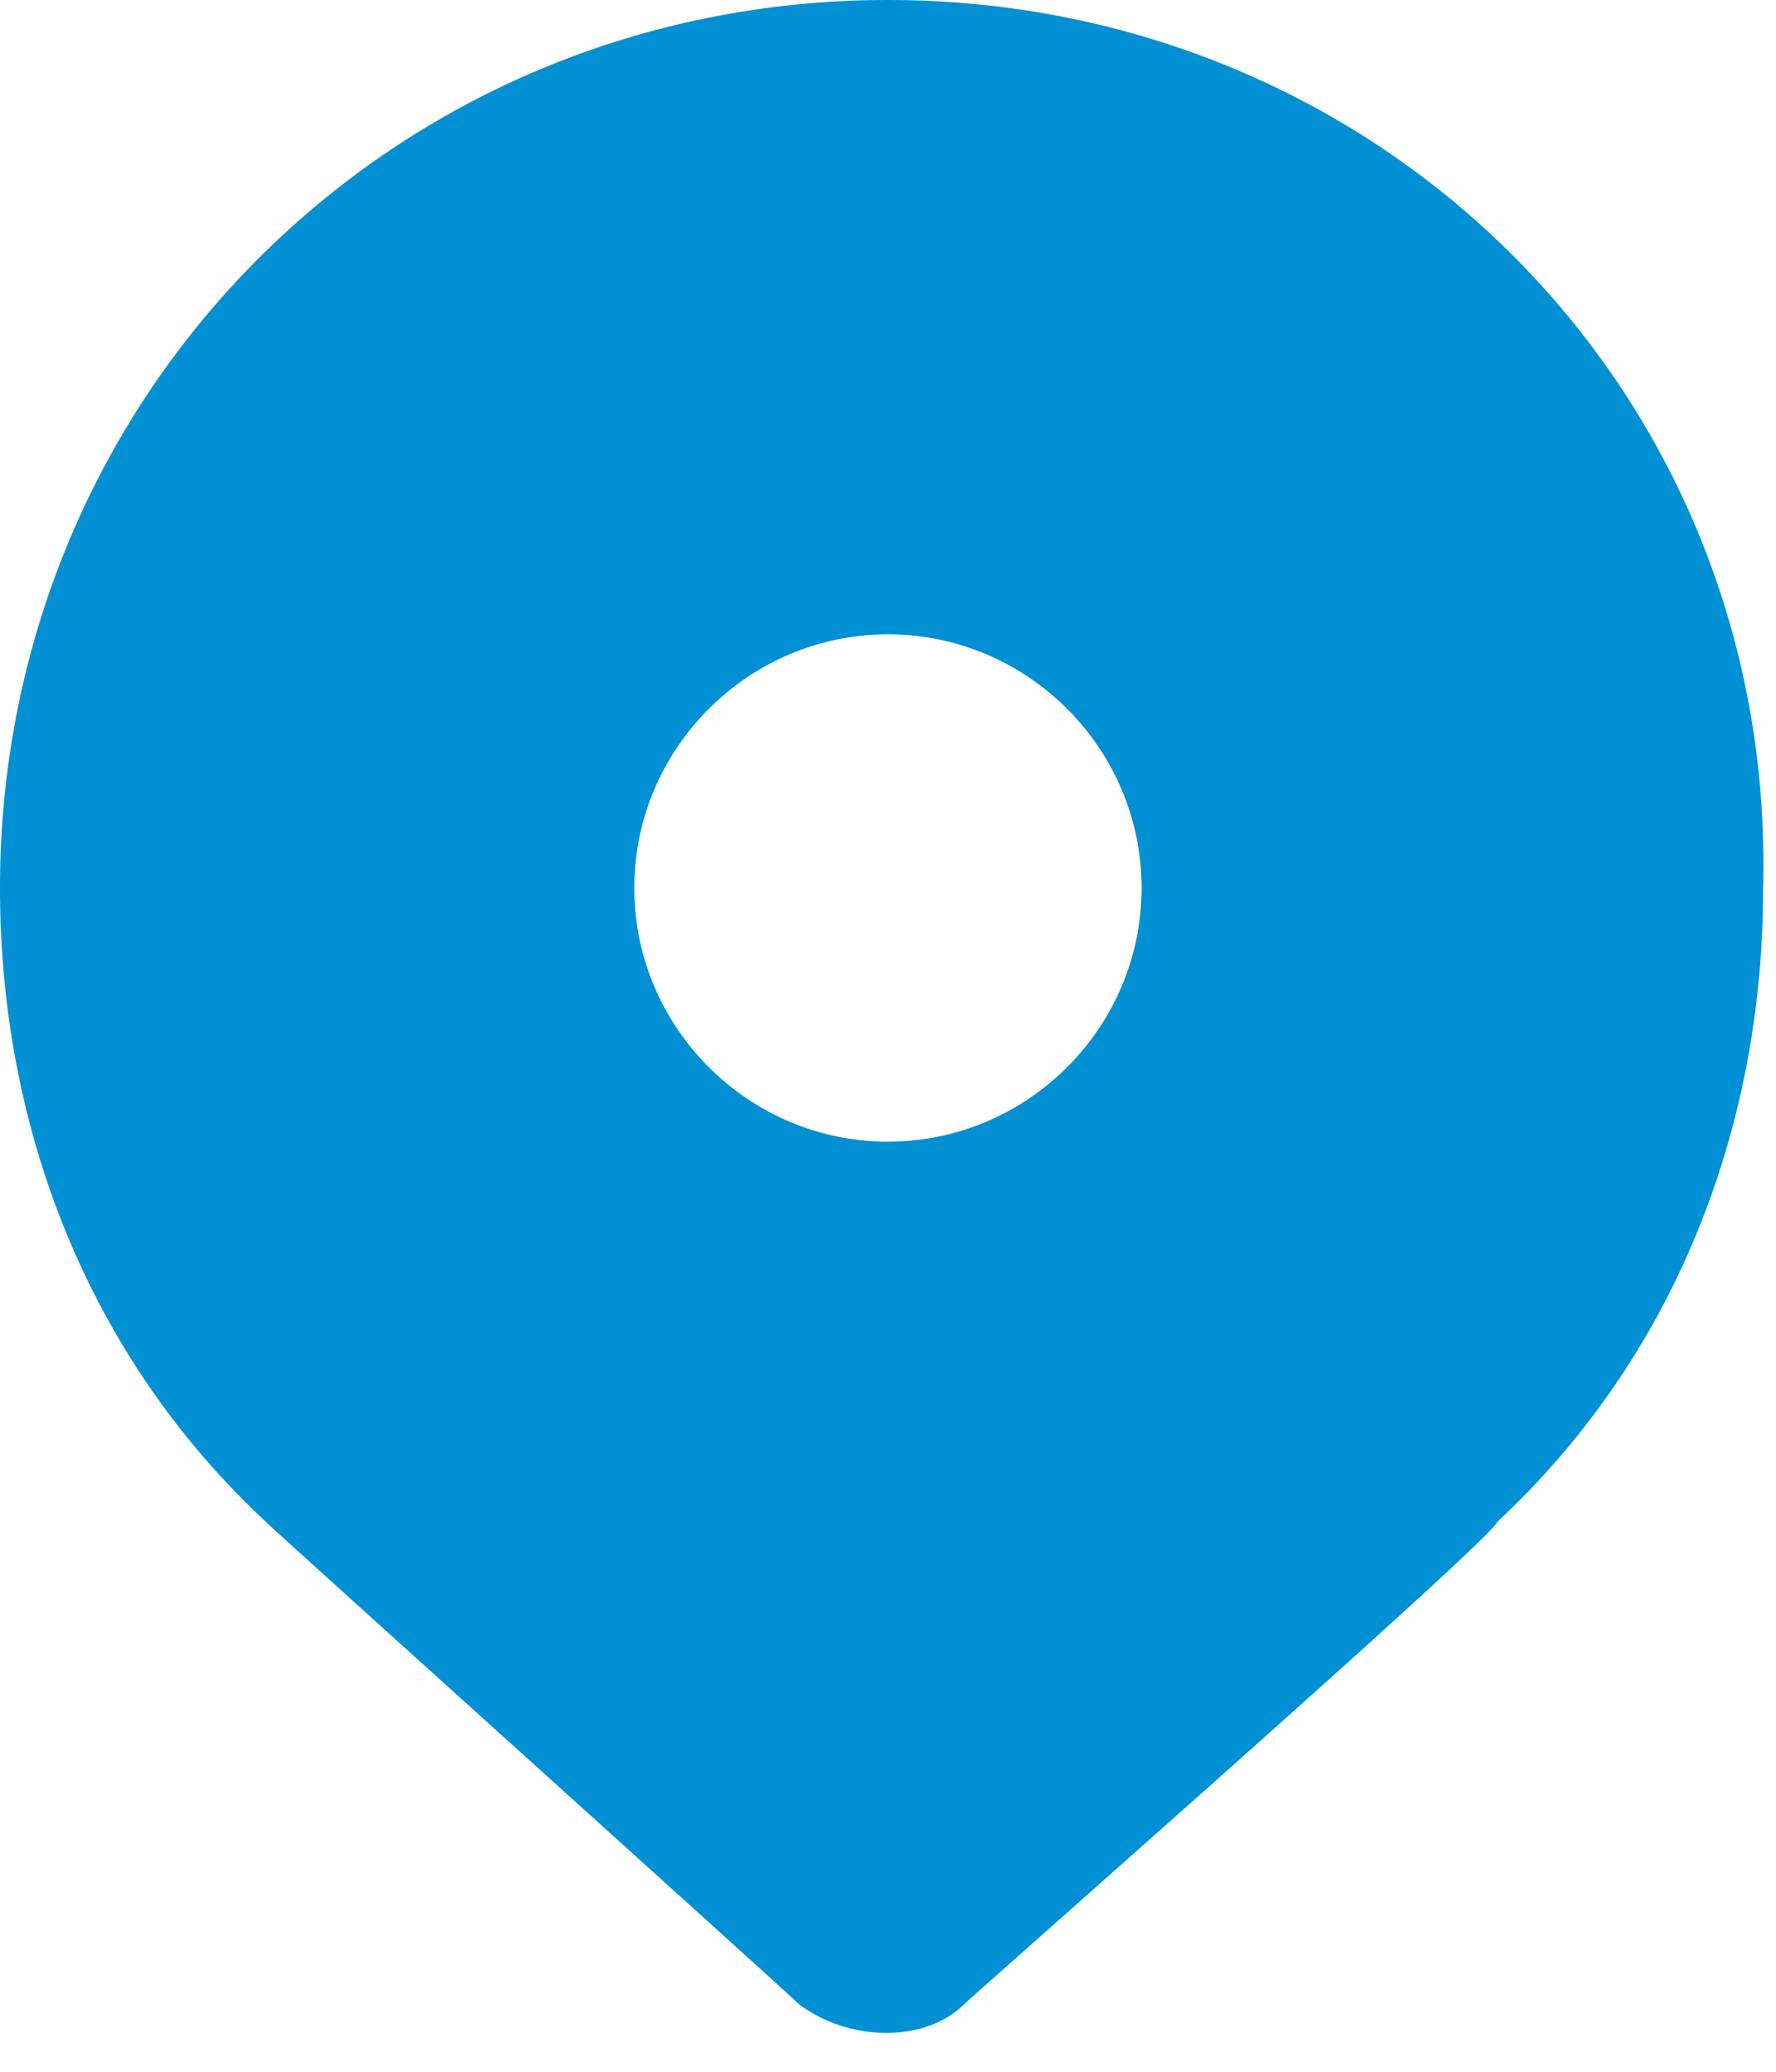
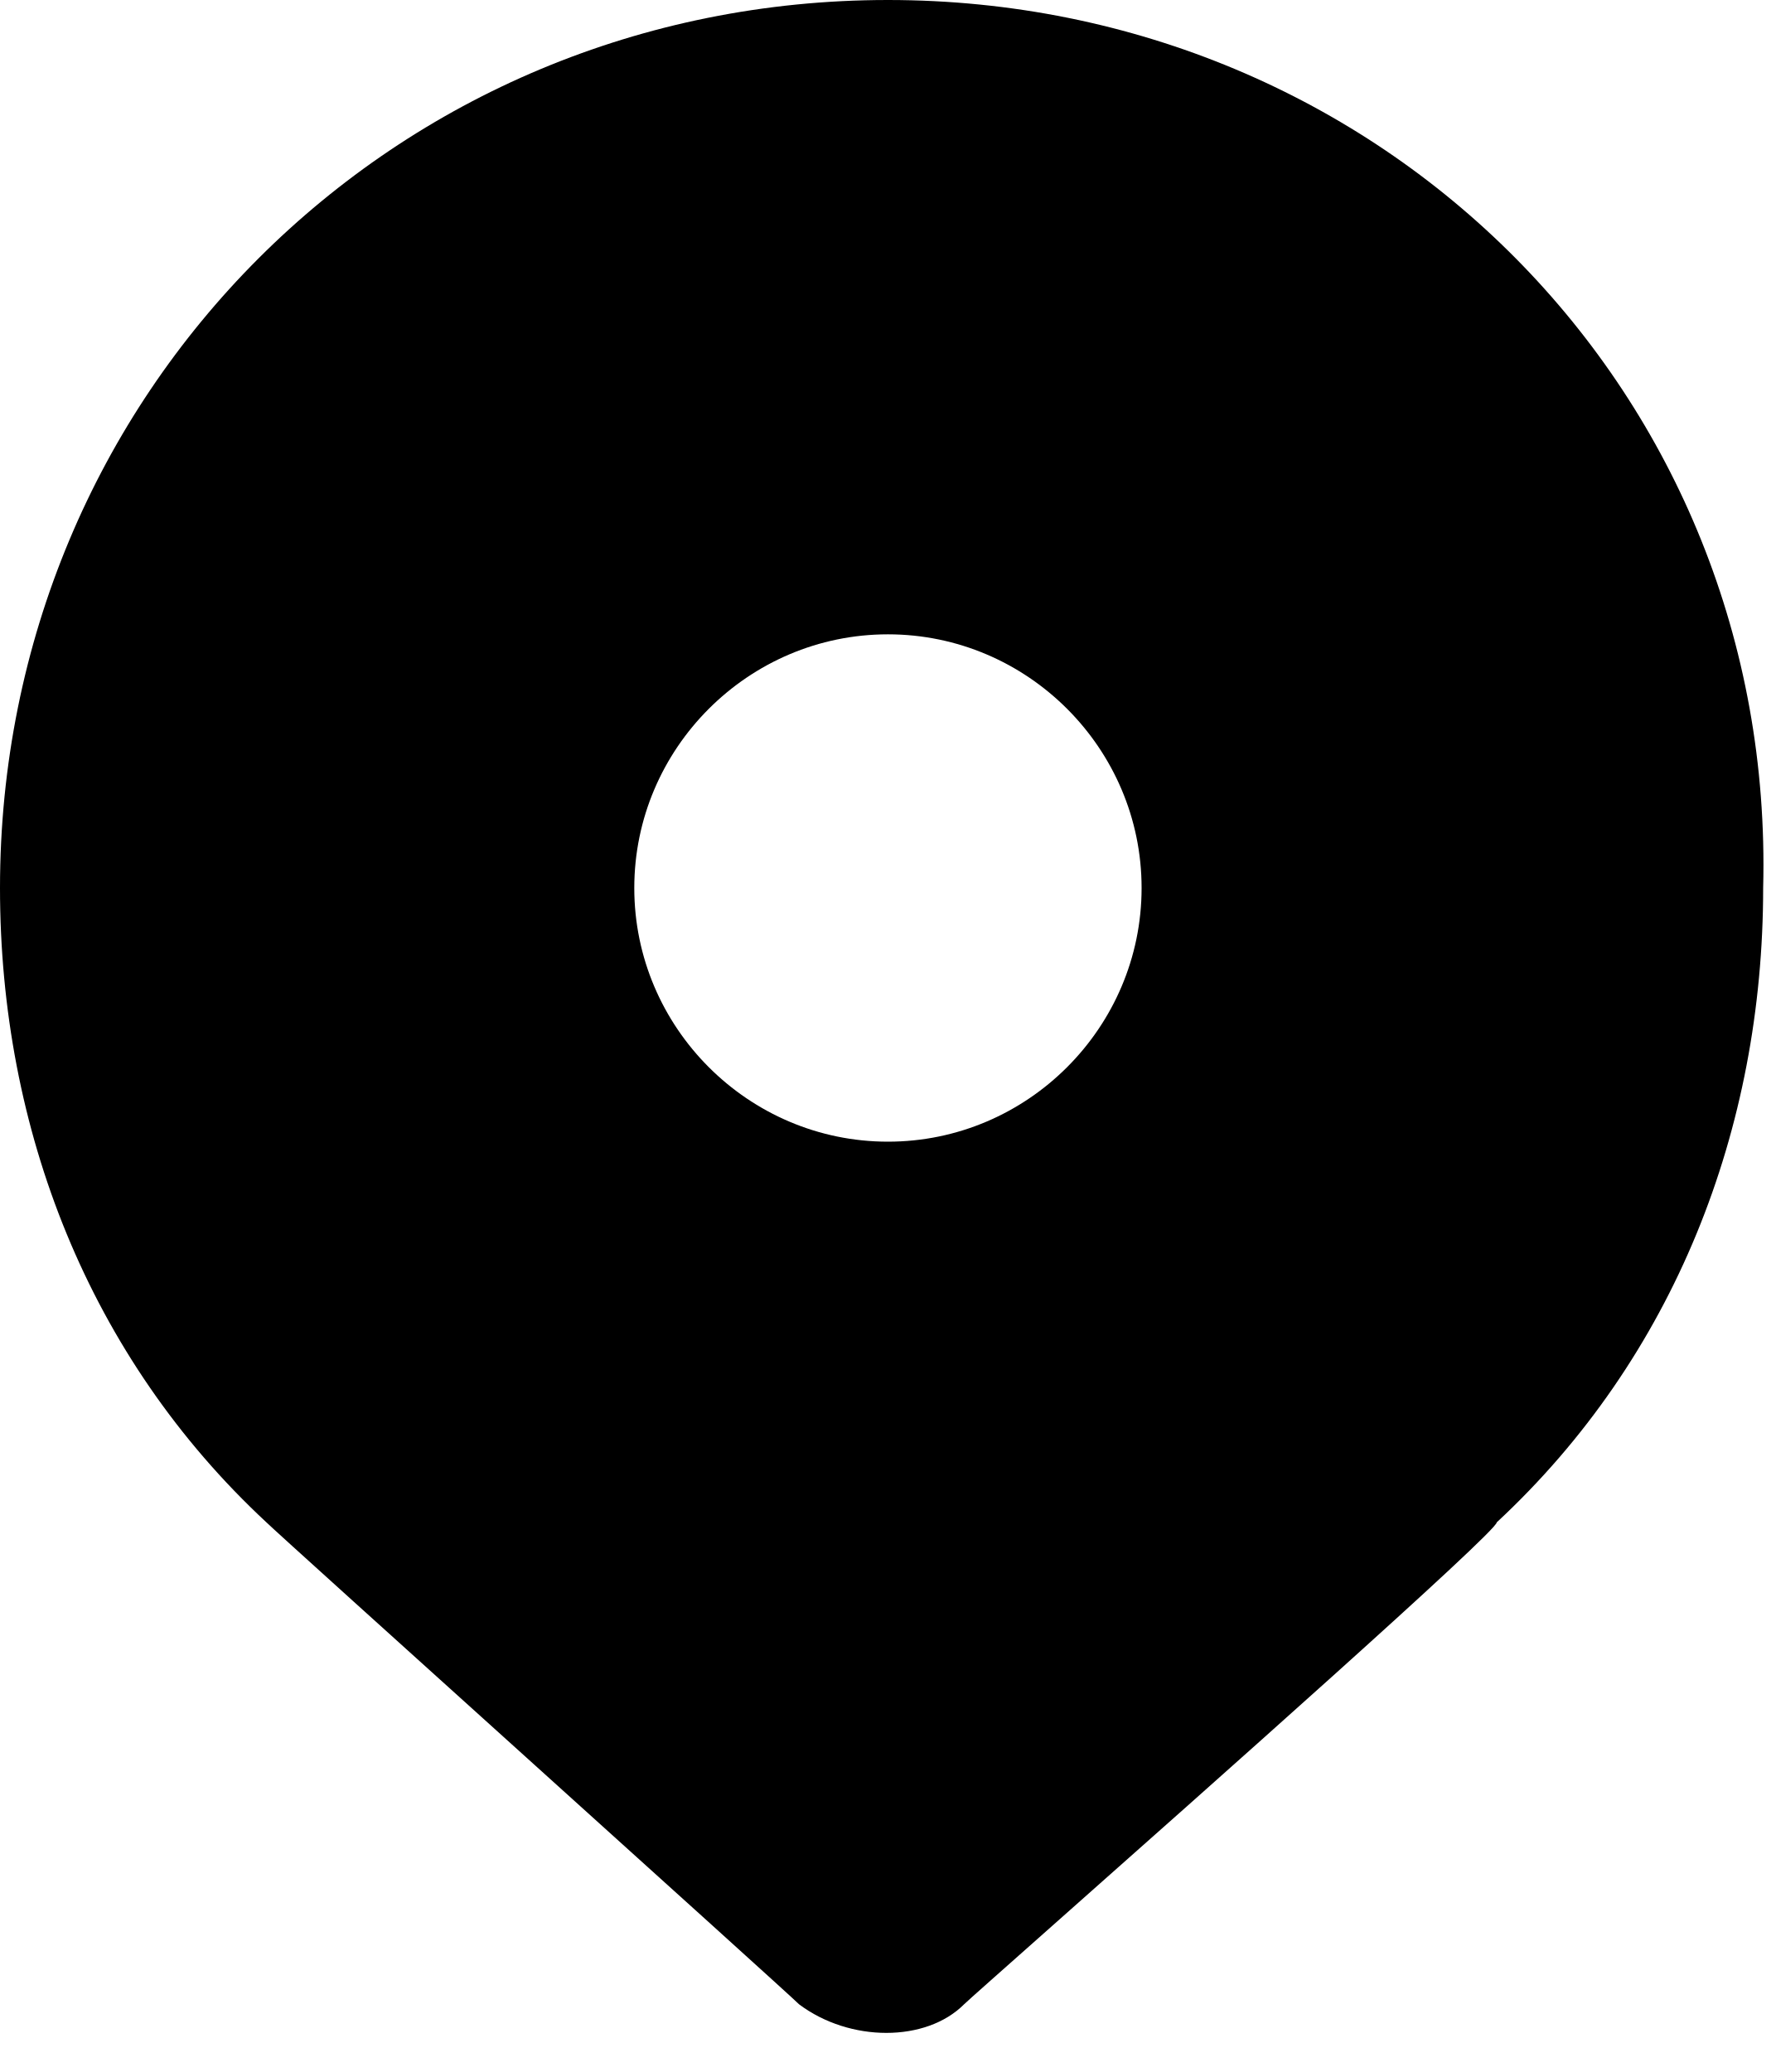
- <svg xmlns="http://www.w3.org/2000/svg" width="12" height="14" viewBox="0 0 12 14" fill="none">
-   <path fill-rule="evenodd" clip-rule="evenodd" d="M0 6C0 2.657 2.657 0 6 0C9.343 0 12 2.657 11.914 6C11.914 7.629 11.314 9.171 10.114 10.286C10.114 10.35 8.149 12.092 7.122 13.002C6.776 13.309 6.536 13.521 6.514 13.543C6.257 13.8 5.743 13.8 5.4 13.543C5.357 13.5 4.479 12.707 3.6 11.914C2.721 11.121 1.843 10.329 1.8 10.286C0.6 9.171 0 7.629 0 6ZM4.286 6C4.286 6.943 5.057 7.714 6 7.714C6.943 7.714 7.714 6.943 7.714 6C7.714 5.057 6.943 4.286 6 4.286C5.057 4.286 4.286 5.057 4.286 6Z" fill="#0090D3" />
+ <svg xmlns="http://www.w3.org/2000/svg" width="12" height="14" viewBox="0 0 12 14">
+   <path fill-rule="evenodd" clip-rule="evenodd" d="M0 6C0 2.657 2.657 0 6 0C9.343 0 12 2.657 11.914 6C11.914 7.629 11.314 9.171 10.114 10.286C10.114 10.35 8.149 12.092 7.122 13.002C6.776 13.309 6.536 13.521 6.514 13.543C6.257 13.8 5.743 13.8 5.4 13.543C5.357 13.5 4.479 12.707 3.6 11.914C2.721 11.121 1.843 10.329 1.8 10.286C0.6 9.171 0 7.629 0 6ZM4.286 6C4.286 6.943 5.057 7.714 6 7.714C6.943 7.714 7.714 6.943 7.714 6C7.714 5.057 6.943 4.286 6 4.286C5.057 4.286 4.286 5.057 4.286 6Z" />
</svg>
